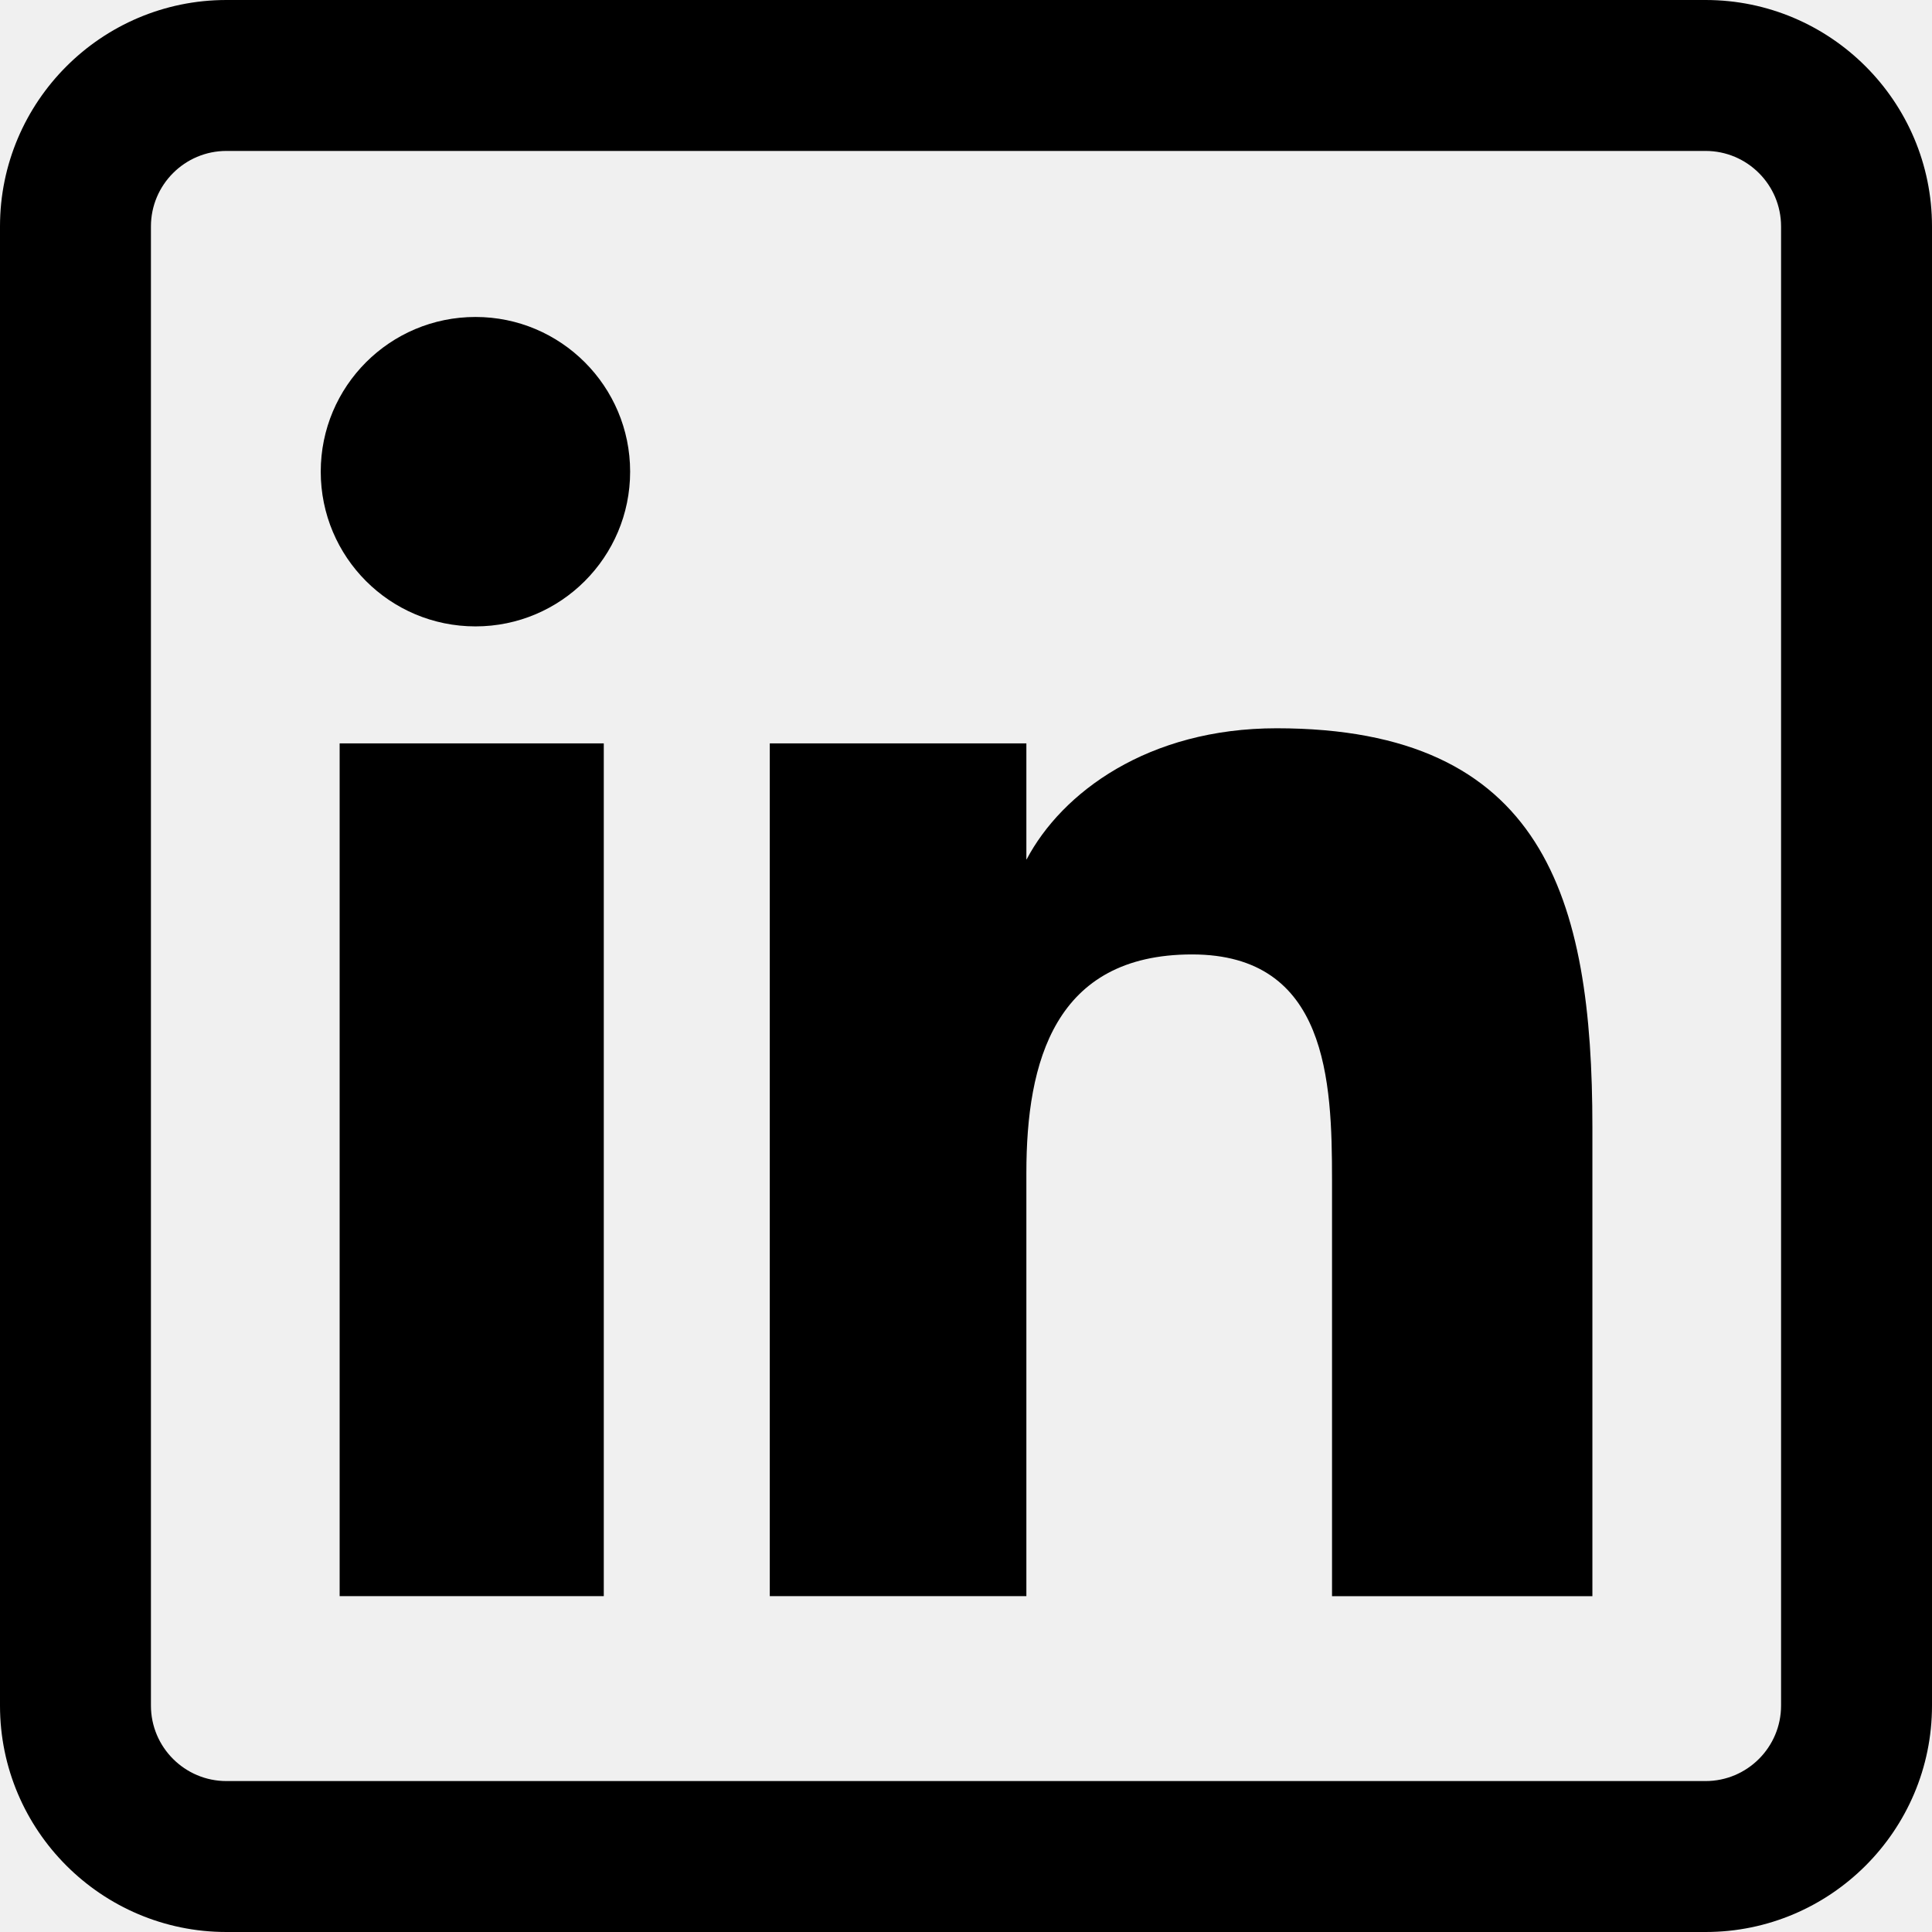
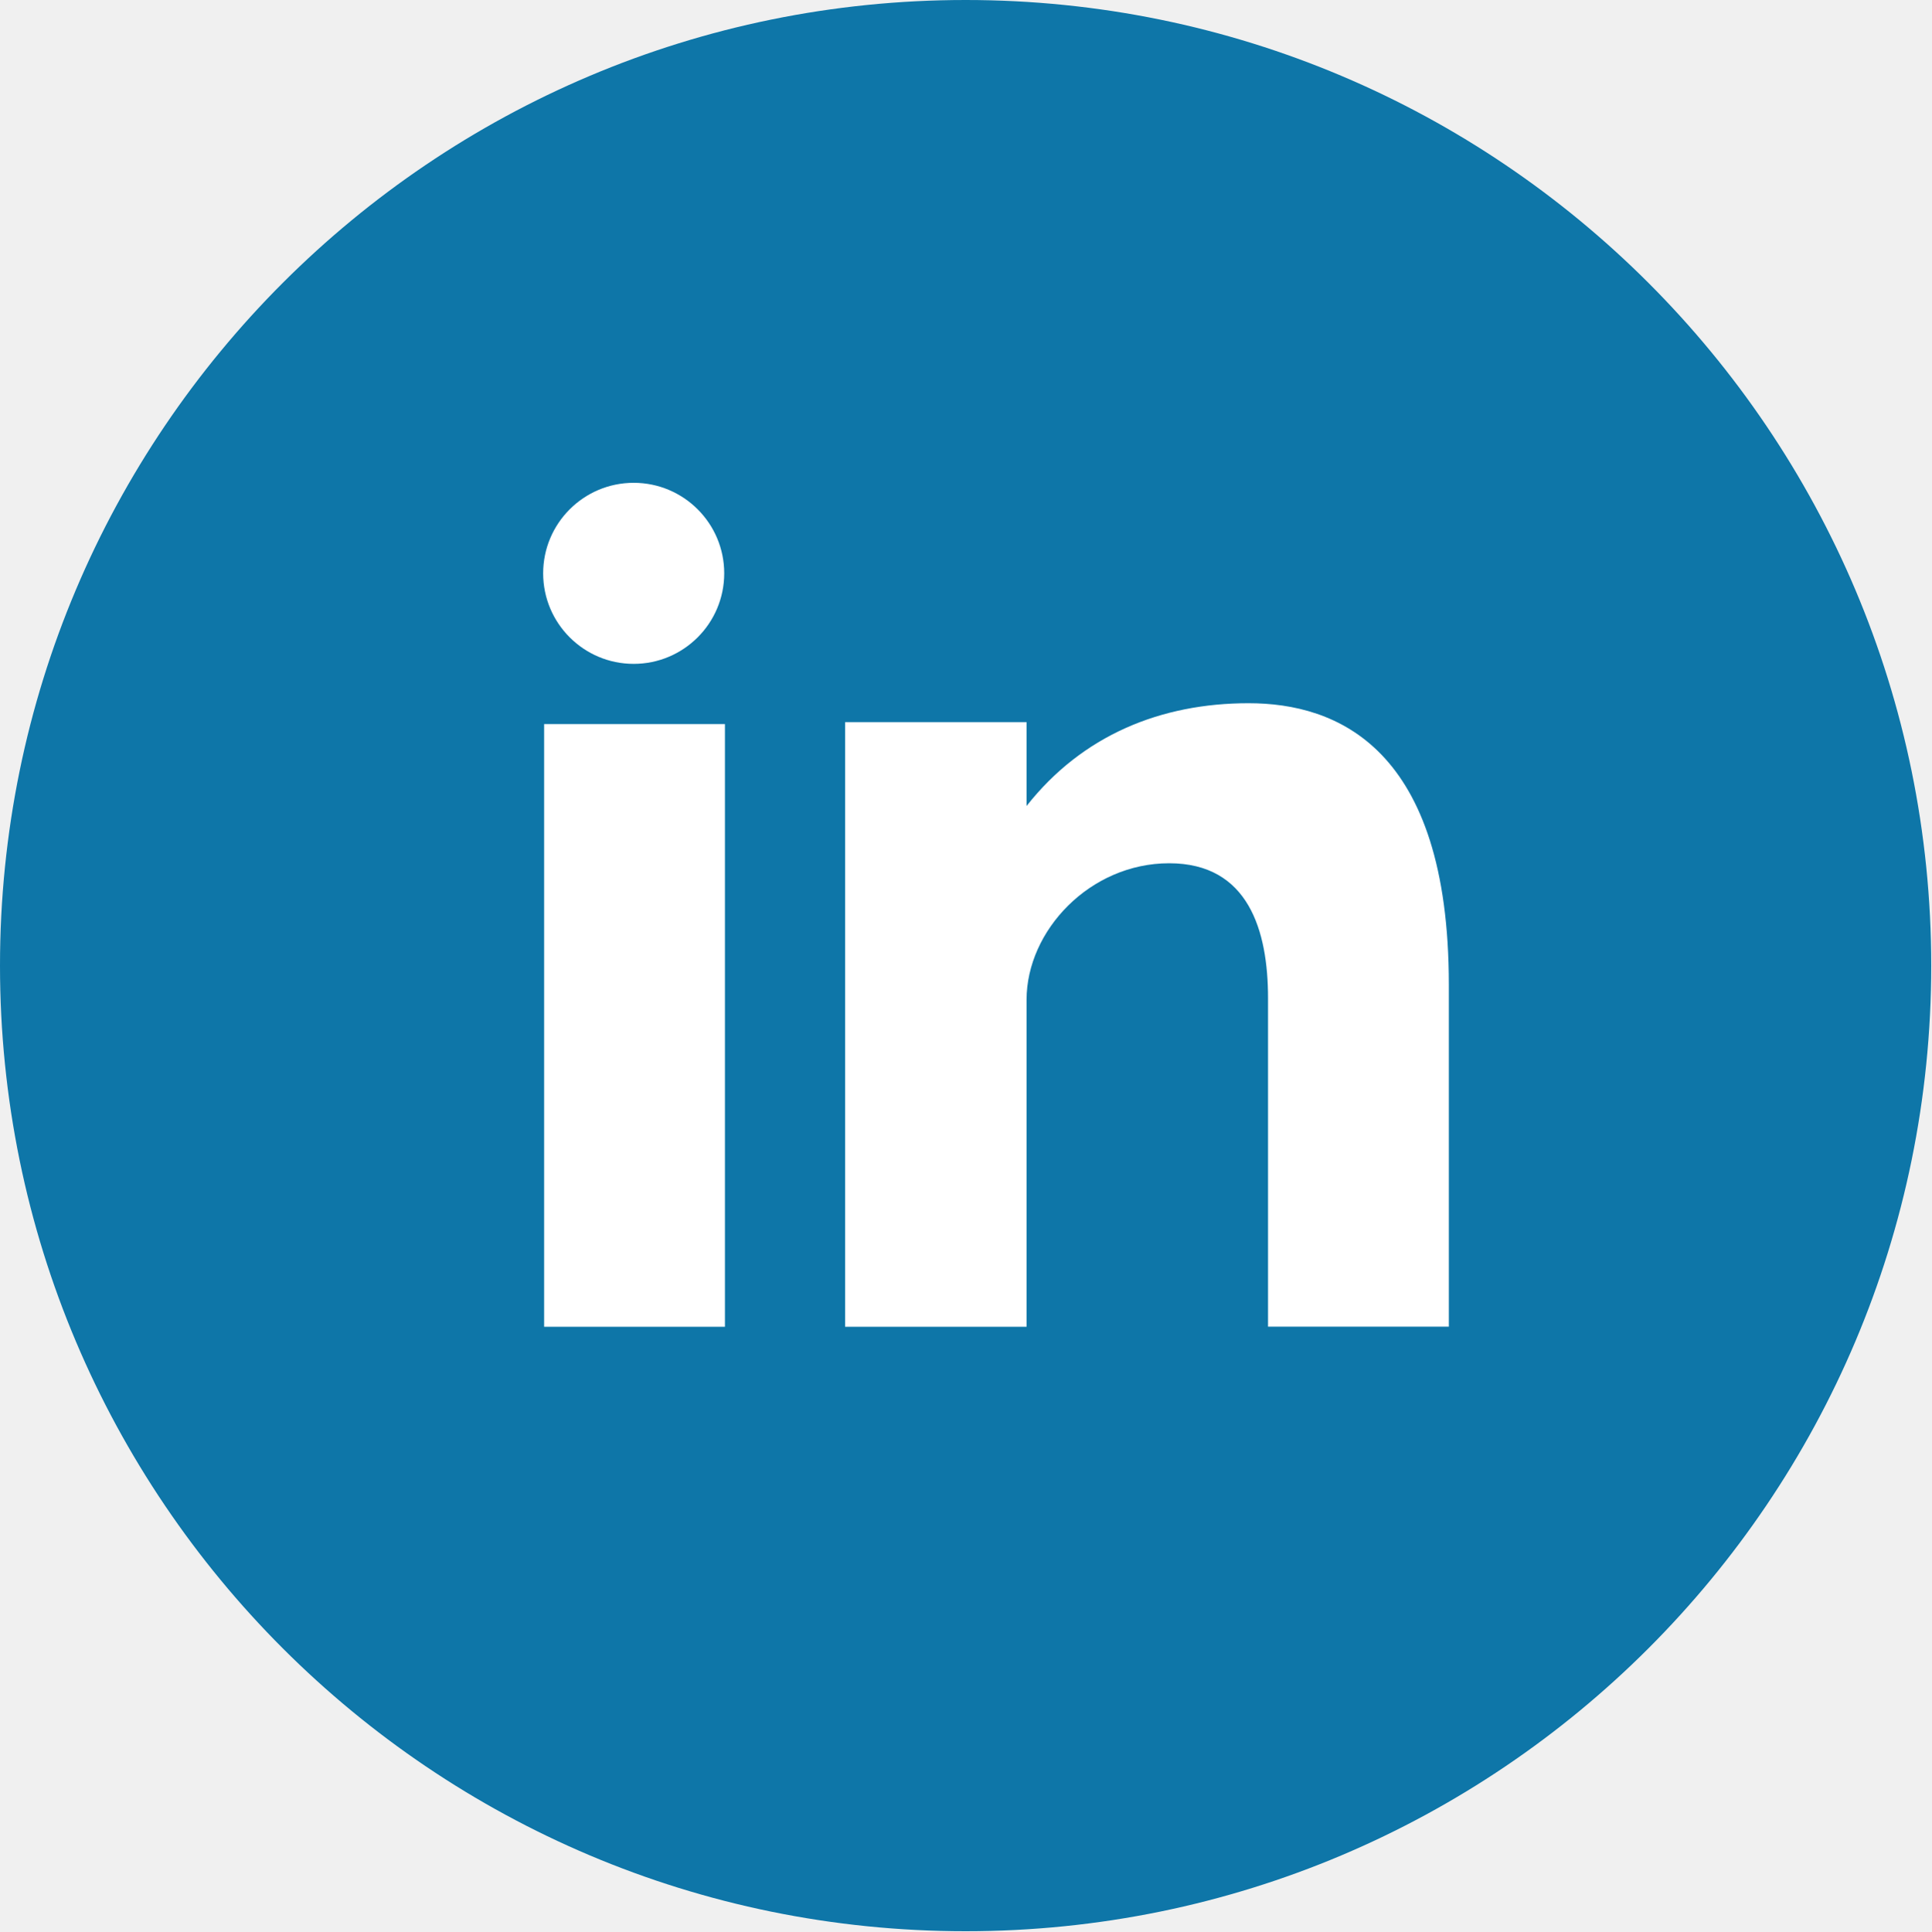
- <svg xmlns="http://www.w3.org/2000/svg" height="512pt" viewBox="0 0 512 512" width="512pt">
-   <path d="m160.008 423h-70v-226h70zm6.984-298.004c0-22.629-18.359-40.996-40.977-40.996-22.703 0-41.016 18.367-41.016 40.996 0 22.637 18.312 41.004 41.016 41.004 22.617 0 40.977-18.367 40.977-41.004zm255.008 173.668c0-60.668-12.816-105.664-83.688-105.664-34.055 0-56.914 17.031-66.246 34.742h-.066v-30.742h-68v226h68v-112.211c0-29.387 7.48-57.855 43.906-57.855 35.93 0 37.094 33.605 37.094 59.723v110.344h69zm90 153.336v-392c0-33.086-26.914-60-60-60h-392c-33.086 0-60 26.914-60 60v392c0 33.086 26.914 60 60 60h392c33.086 0 60-26.914 60-60zm-60-412c11.027 0 20 8.973 20 20v392c0 11.027-8.973 20-20 20h-392c-11.027 0-20-8.973-20-20v-392c0-11.027 8.973-20 20-20zm0 0" />
+ <svg xmlns="http://www.w3.org/2000/svg" version="1.1" id="Layer_1" x="0px" y="0px" viewBox="0 0 291.319 291.319" style="enable-background:new 0 0 291.319 291.319;" xml:space="preserve">
+   <g>
+     <path style="fill:#0E76A8;" d="M145.659,0c80.45,0,145.66,65.219,145.66,145.66s-65.21,145.659-145.66,145.659S0,226.1,0,145.66   S65.21,0,145.659,0z" />
+     <path style="fill:#FFFFFF;" d="M82.079,200.136h27.275v-90.91H82.079V200.136z M188.338,106.077   c-13.237,0-25.081,4.834-33.483,15.504v-12.654H127.48v91.21h27.375v-49.324c0-10.424,9.55-20.593,21.512-20.593   s14.912,10.169,14.912,20.338v49.57h27.275v-51.6C218.553,112.686,201.584,106.077,188.338,106.077z M95.589,100.141   c7.538,0,13.656-6.118,13.656-13.656S103.127,72.83,95.589,72.83s-13.656,6.118-13.656,13.656S88.051,100.141,95.589,100.141z" />
+   </g>
+   <g>
+ </g>
+   <g>
+ </g>
+   <g>
+ </g>
+   <g>
+ </g>
+   <g>
+ </g>
+   <g>
+ </g>
+   <g>
+ </g>
+   <g>
+ </g>
+   <g>
+ </g>
+   <g>
+ </g>
+   <g>
+ </g>
+   <g>
+ </g>
+   <g>
+ </g>
+   <g>
+ </g>
+   <g>
+ </g>
</svg>
